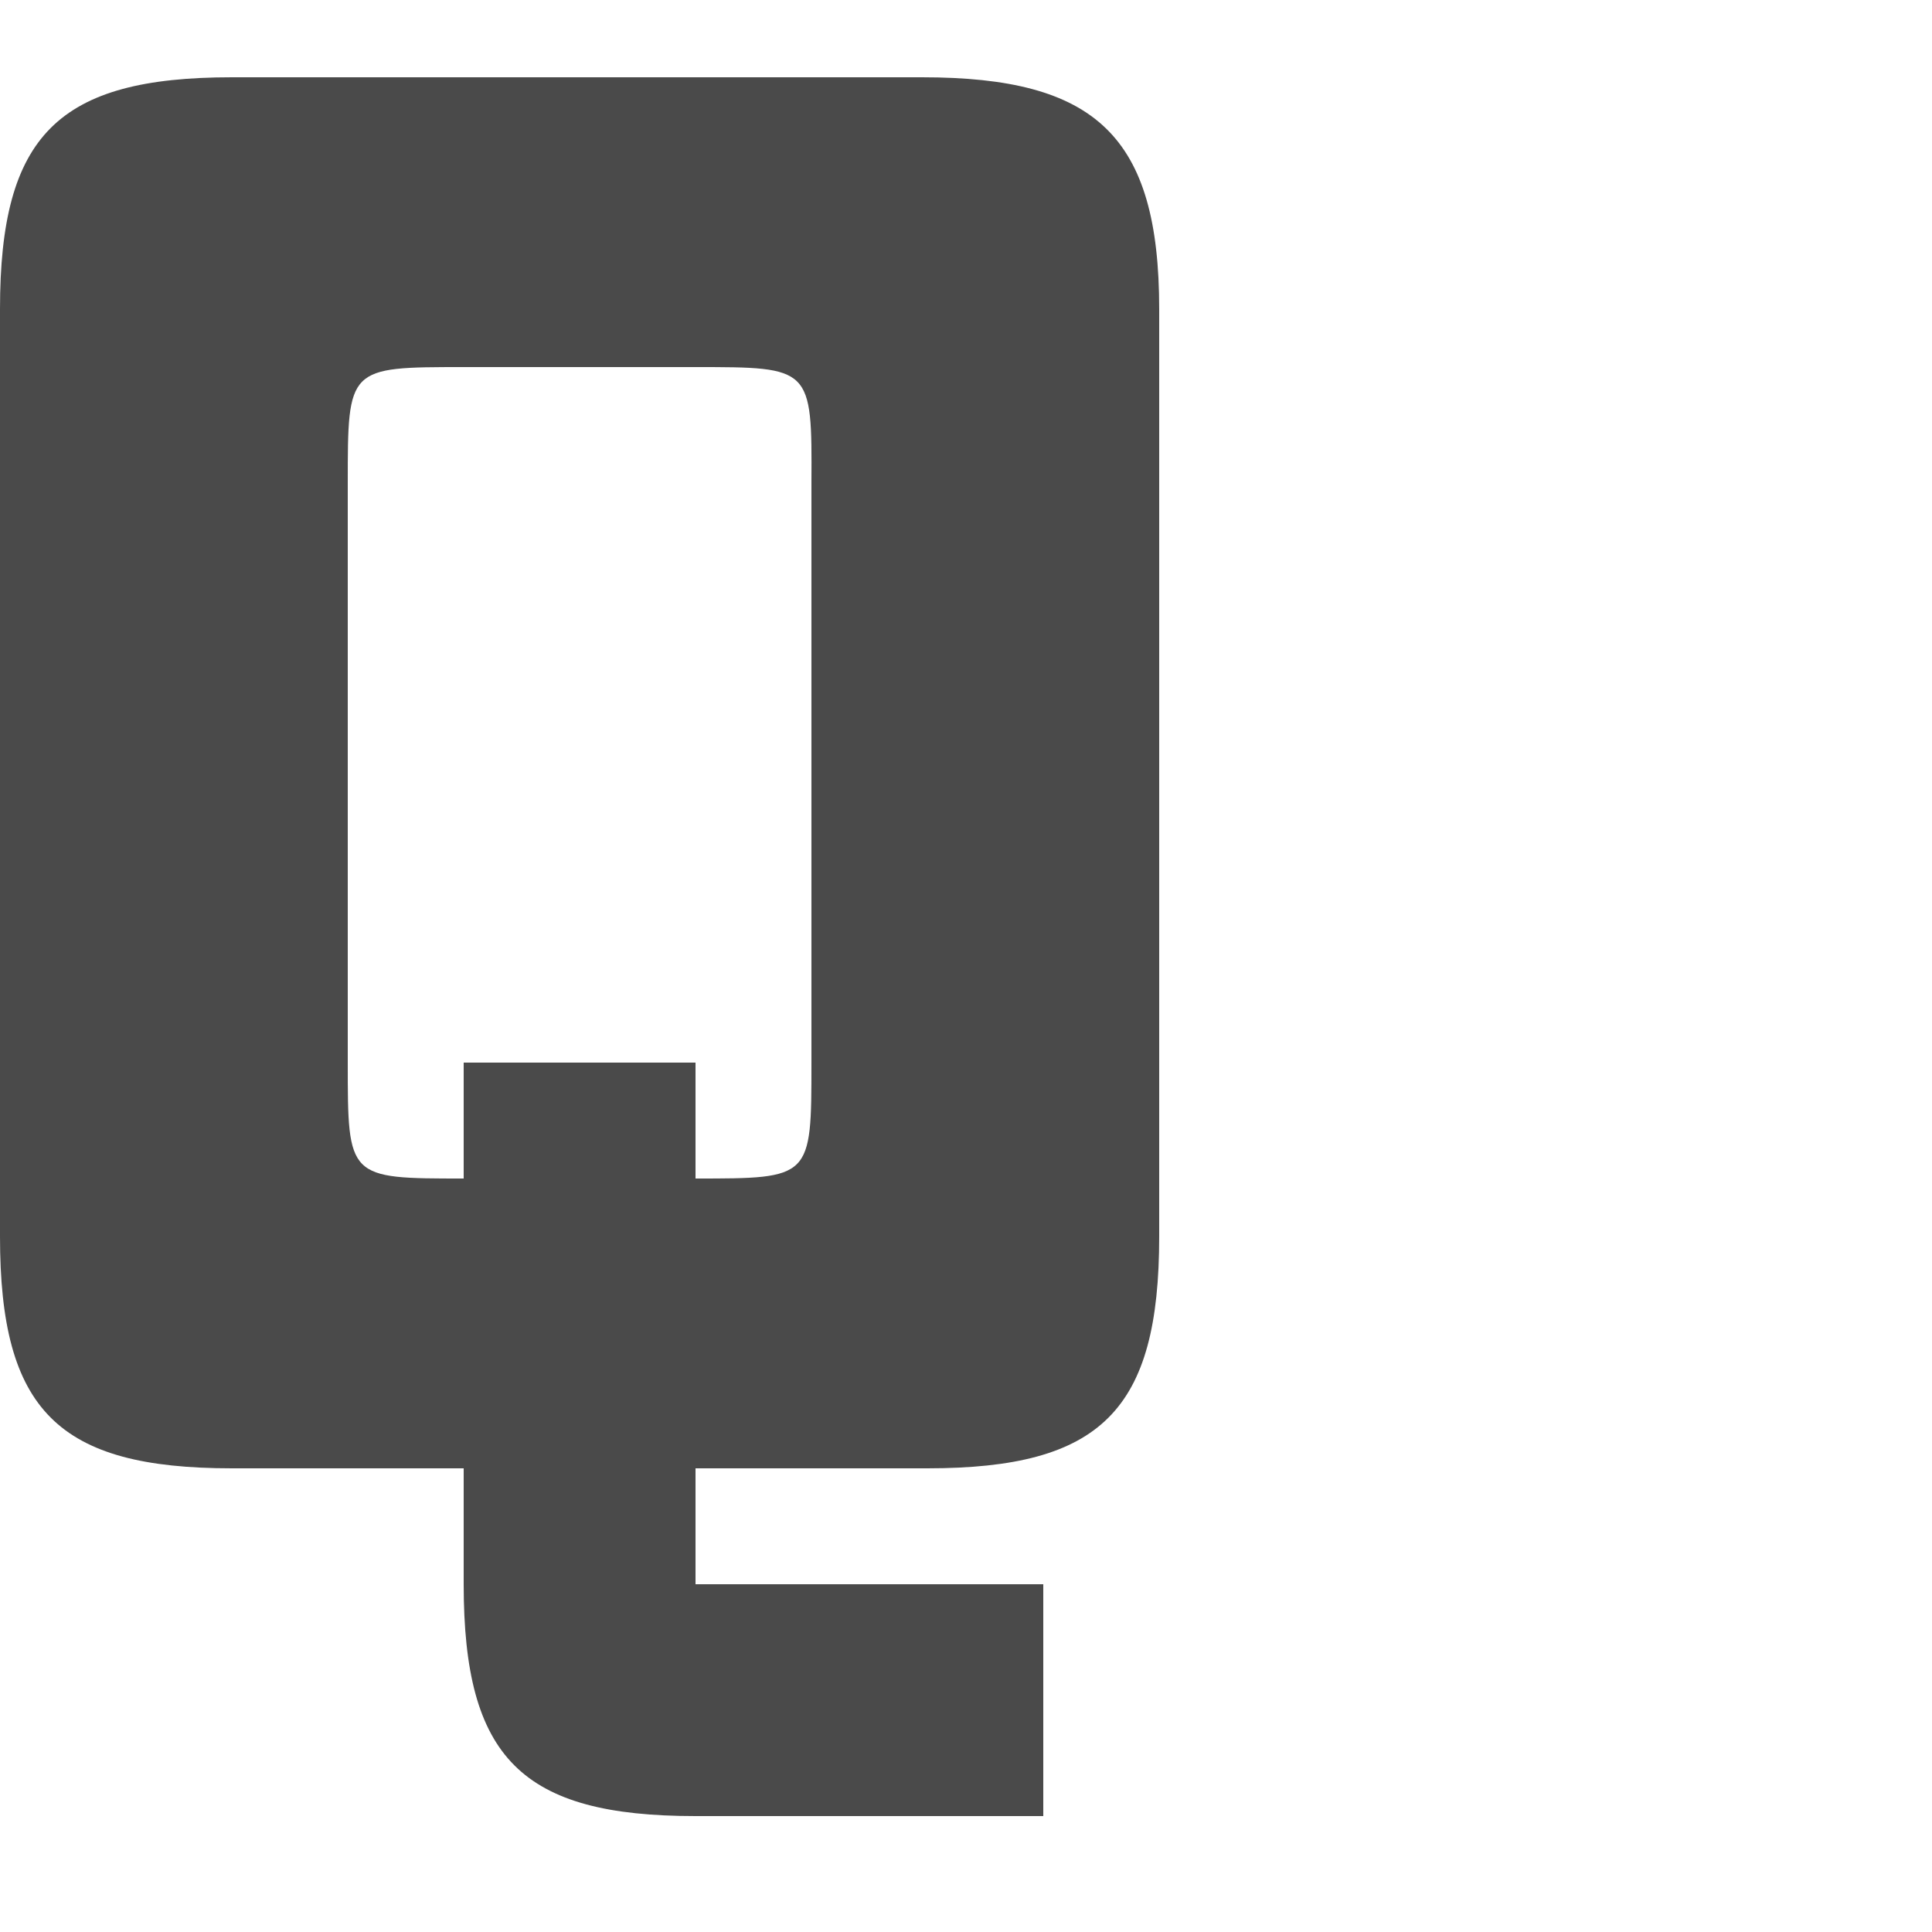
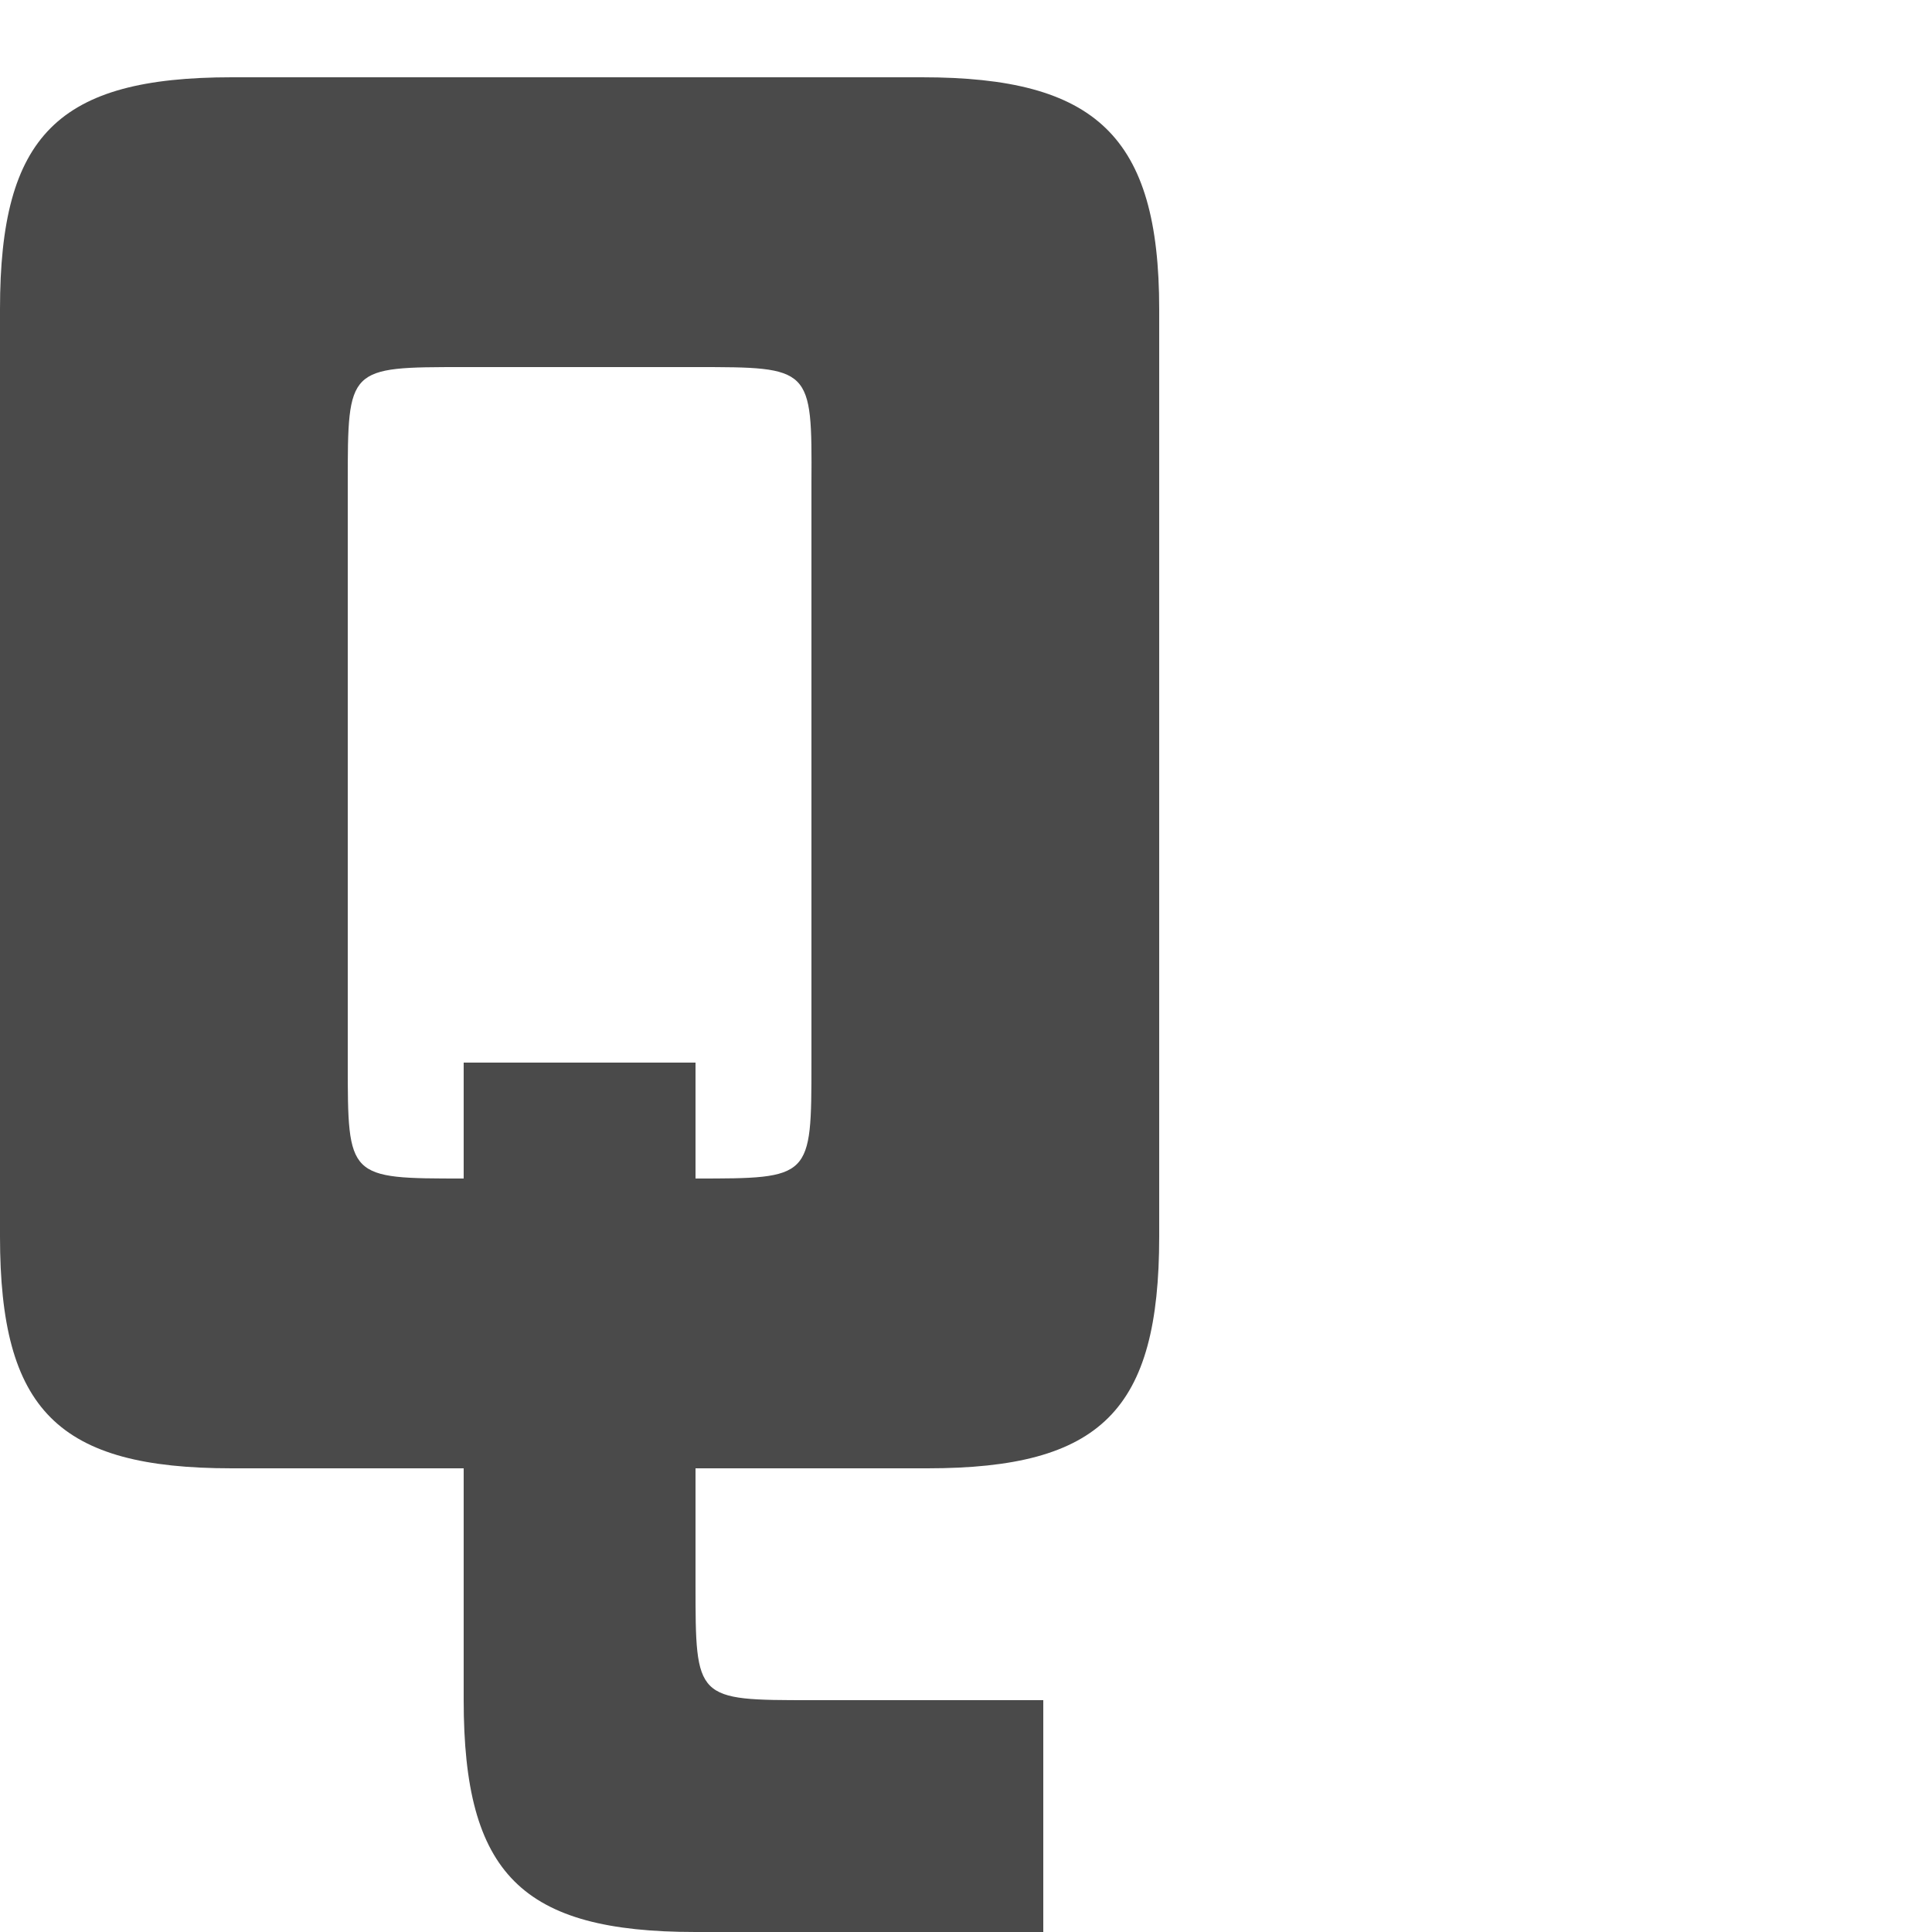
<svg xmlns="http://www.w3.org/2000/svg" width="1000" height="1000" id="svg3092" version="1.1">
  <defs id="defs5498" />
  <g id="layer1">
-     <path d="m 120,40 357.303,10e-4 C 567.079,40.001 600,70.212 600,160 l 0,480 c 0,90 -30,120 -120,120 l -120,0 0,60 180,0 0,120 -180,0 c -90,0 -120,-30 -120,-120 0,-30 0,-60 0,-60 l -120,0 C 30,760 0,730 0,640 L 0,160 C 0,70 30,40 120,40 z m 120,150 c -60,0 -60,0 -60,60 l 0,300 c 0,60 0,60 60,60 l 0,-60 120,0 0,60 c 60,0 60,0 60,-60 l 0,-300 c 0.33,-60 0,-60 -60,-60 z" id="path15-5-5-2-9" style="fill:#4a4a4a;fill-rule:evenodd" />
+     <path d="m 120,40 357.303,10e-4 C 567.079,40.001 600,70.212 600,160 l 0,480 c 0,90 -30,120 -120,120 l -120,0 0,60 c 0,60 0,60 60,60 l 120,0 0,120 -180,0 c -90,0 -120,-30 -120,-120 0,-30 0,-120 0,-120 l -120,0 C 30,760 0,730 0,640 L 0,160 C 0,70 30,40 120,40 z m 120,150 c -60,0 -60,0 -60,60 l 0,300 c 0,60 0,60 60,60 l 0,-60 120,0 0,60 c 60,0 60,0 60,-60 l 0,-300 c 0.33,-60 0,-60 -60,-60 z" id="path15-5-5-2-9" style="fill:#4a4a4a;fill-rule:evenodd" />
  </g>
</svg>
